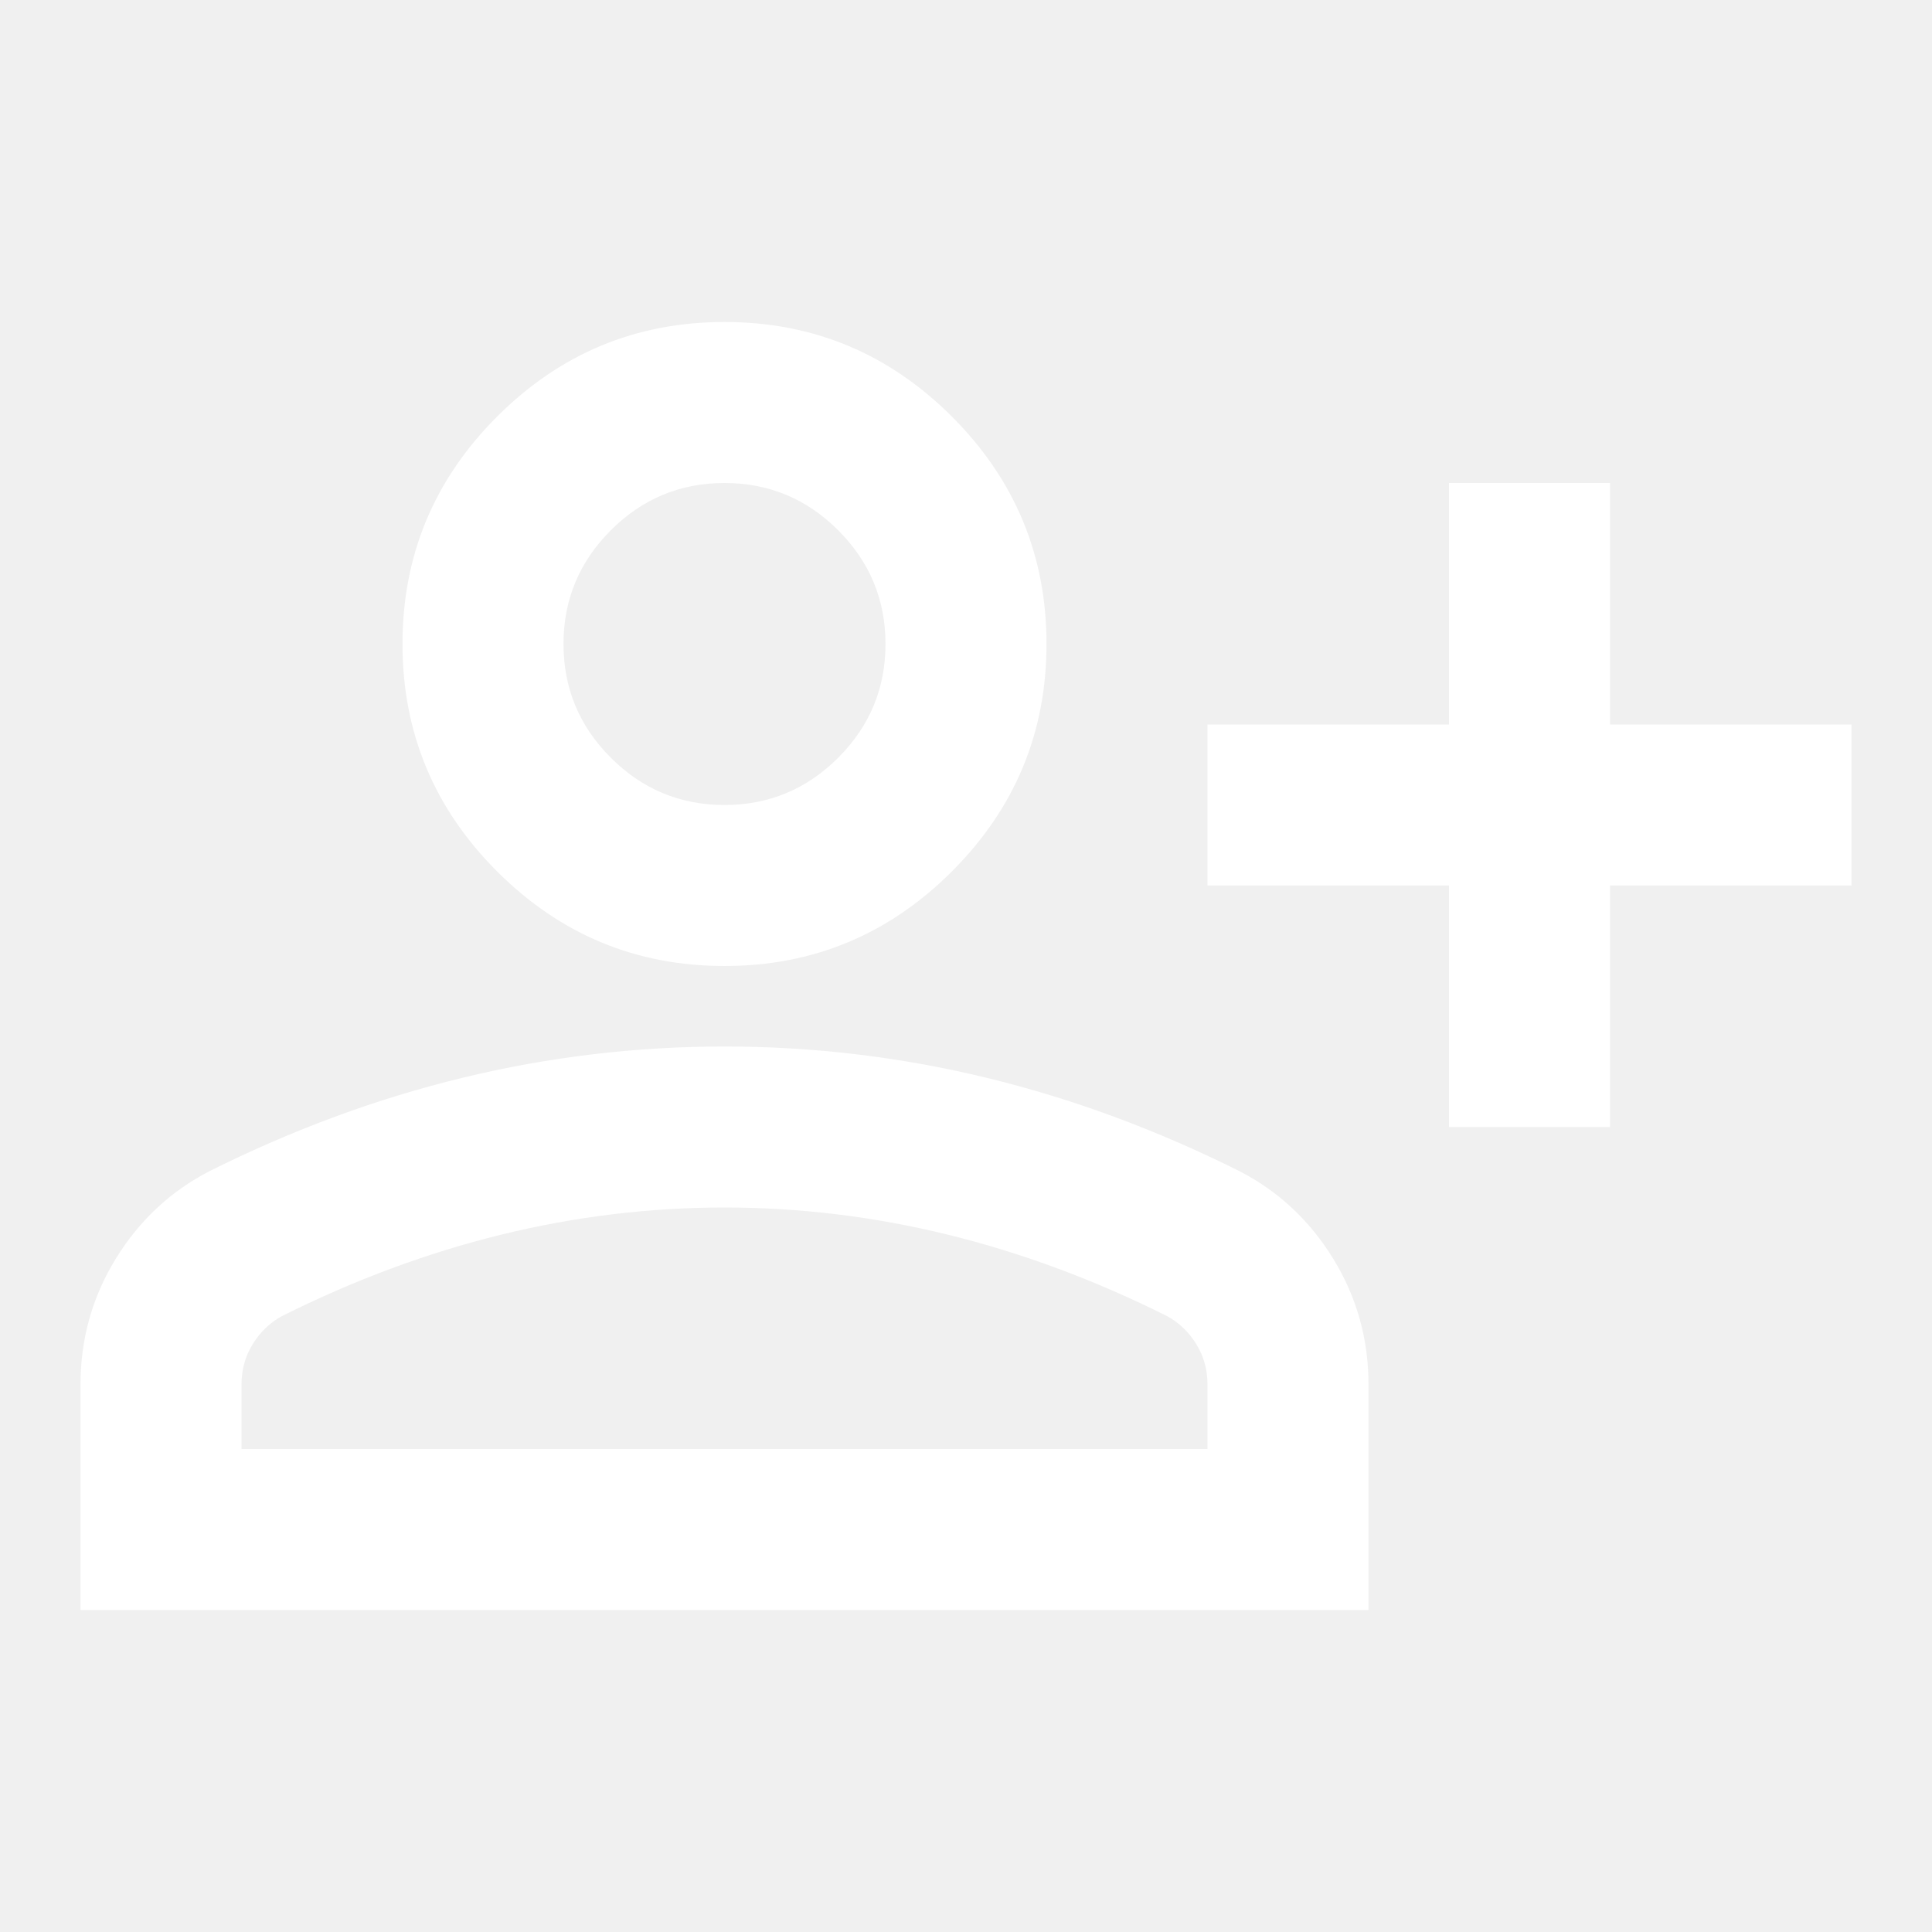
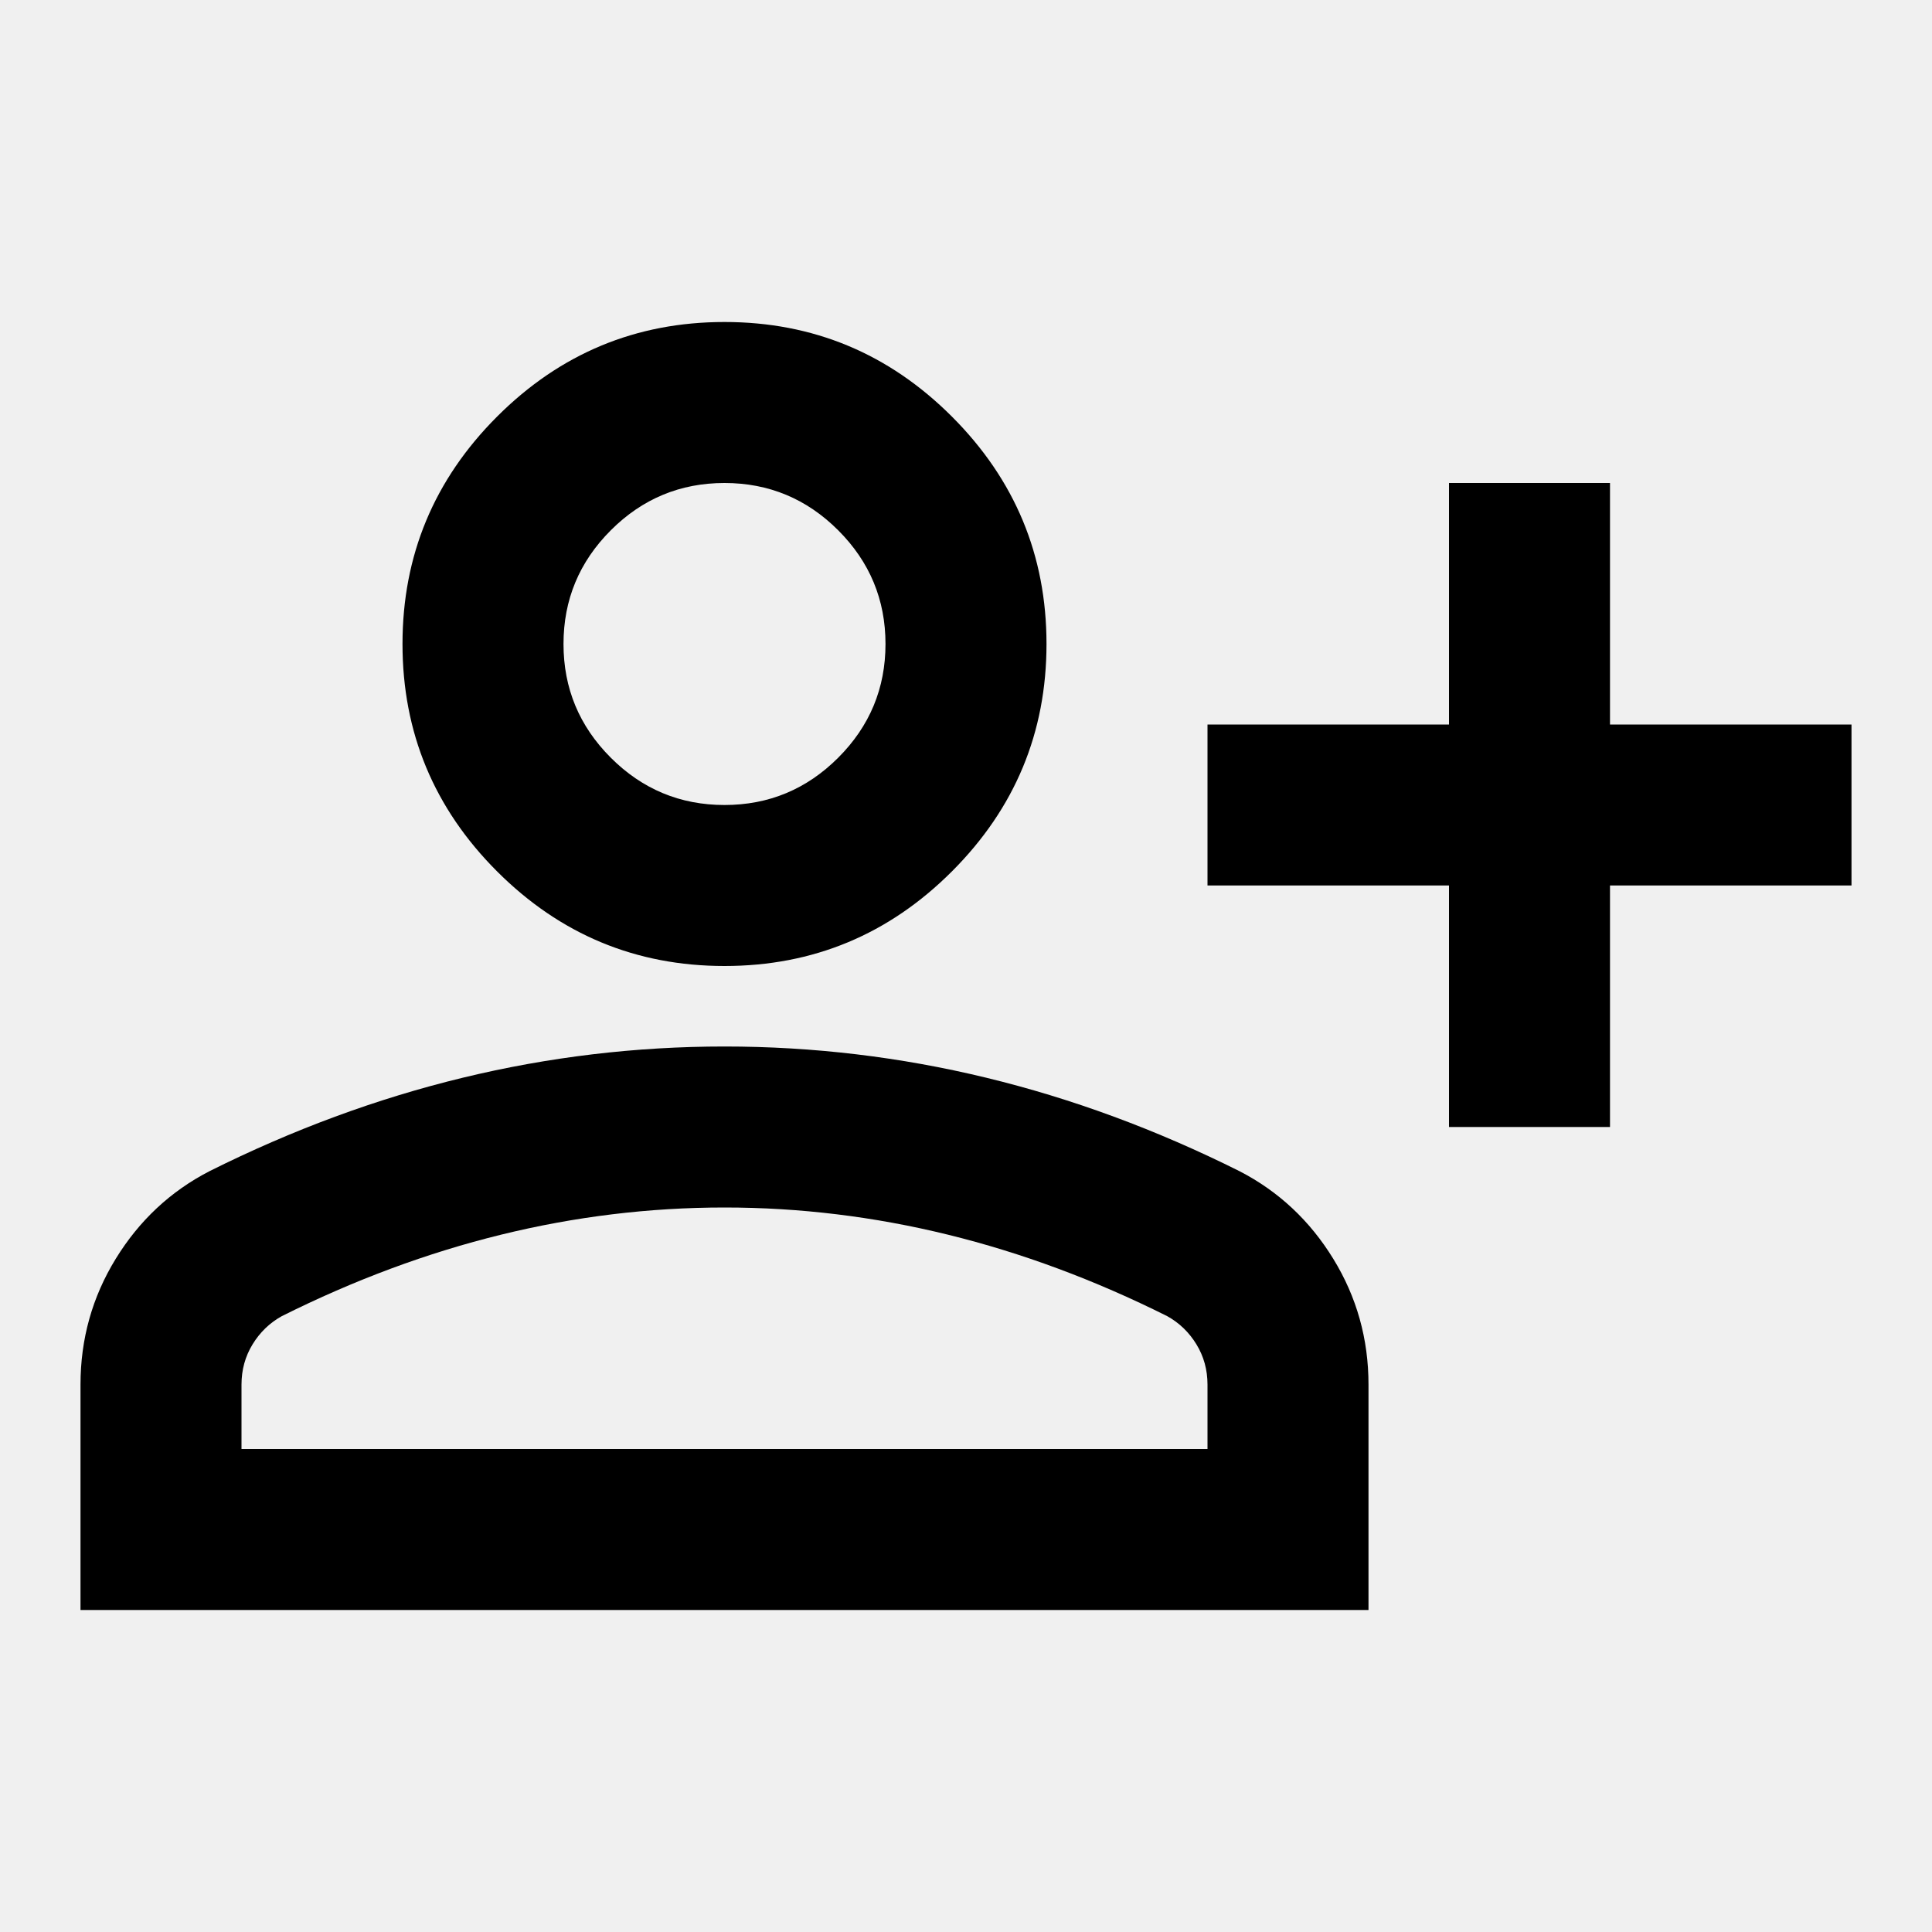
<svg xmlns="http://www.w3.org/2000/svg" height="24" viewBox="0 -960 960 960" width="24">
-   <path fill="#FFFFFF" d="M720-400v-120H600v-80h120v-120h80v120h120v80H800v120h-80Zm-360-80q-66 0-113-47t-47-113q0-66 47-113t113-47q66 0 113 47t47 113q0 66-47 113t-113 47ZM40-160v-112q0-34 17.5-62.5T104-378q62-31 126-46.5T360-440q66 0 130 15.5T616-378q29 15 46.5 43.5T680-272v112H40Zm80-80h480v-32q0-11-5.5-20T580-306q-54-27-109-40.5T360-360q-56 0-111 13.5T140-306q-9 5-14.5 14t-5.5 20v32Zm240-320q33 0 56.5-23.5T440-640q0-33-23.5-56.5T360-720q-33 0-56.5 23.5T280-640q0 33 23.5 56.5T360-560Zm0-80Zm0 400Z" />
+   <path d="M720-400v-120H600v-80h120v-120h80v120h120v80H800v120h-80Zm-360-80q-66 0-113-47t-47-113q0-66 47-113t113-47q66 0 113 47t47 113q0 66-47 113t-113 47ZM40-160v-112q0-34 17.5-62.5T104-378q62-31 126-46.5T360-440q66 0 130 15.5T616-378q29 15 46.5 43.5T680-272v112H40Zm80-80h480v-32q0-11-5.5-20T580-306q-54-27-109-40.5T360-360q-56 0-111 13.5T140-306q-9 5-14.5 14t-5.5 20v32Zm240-320q33 0 56.5-23.5T440-640q0-33-23.5-56.5T360-720q-33 0-56.5 23.5T280-640q0 33 23.5 56.5T360-560Zm0-80Zm0 400Z" />
</svg>
